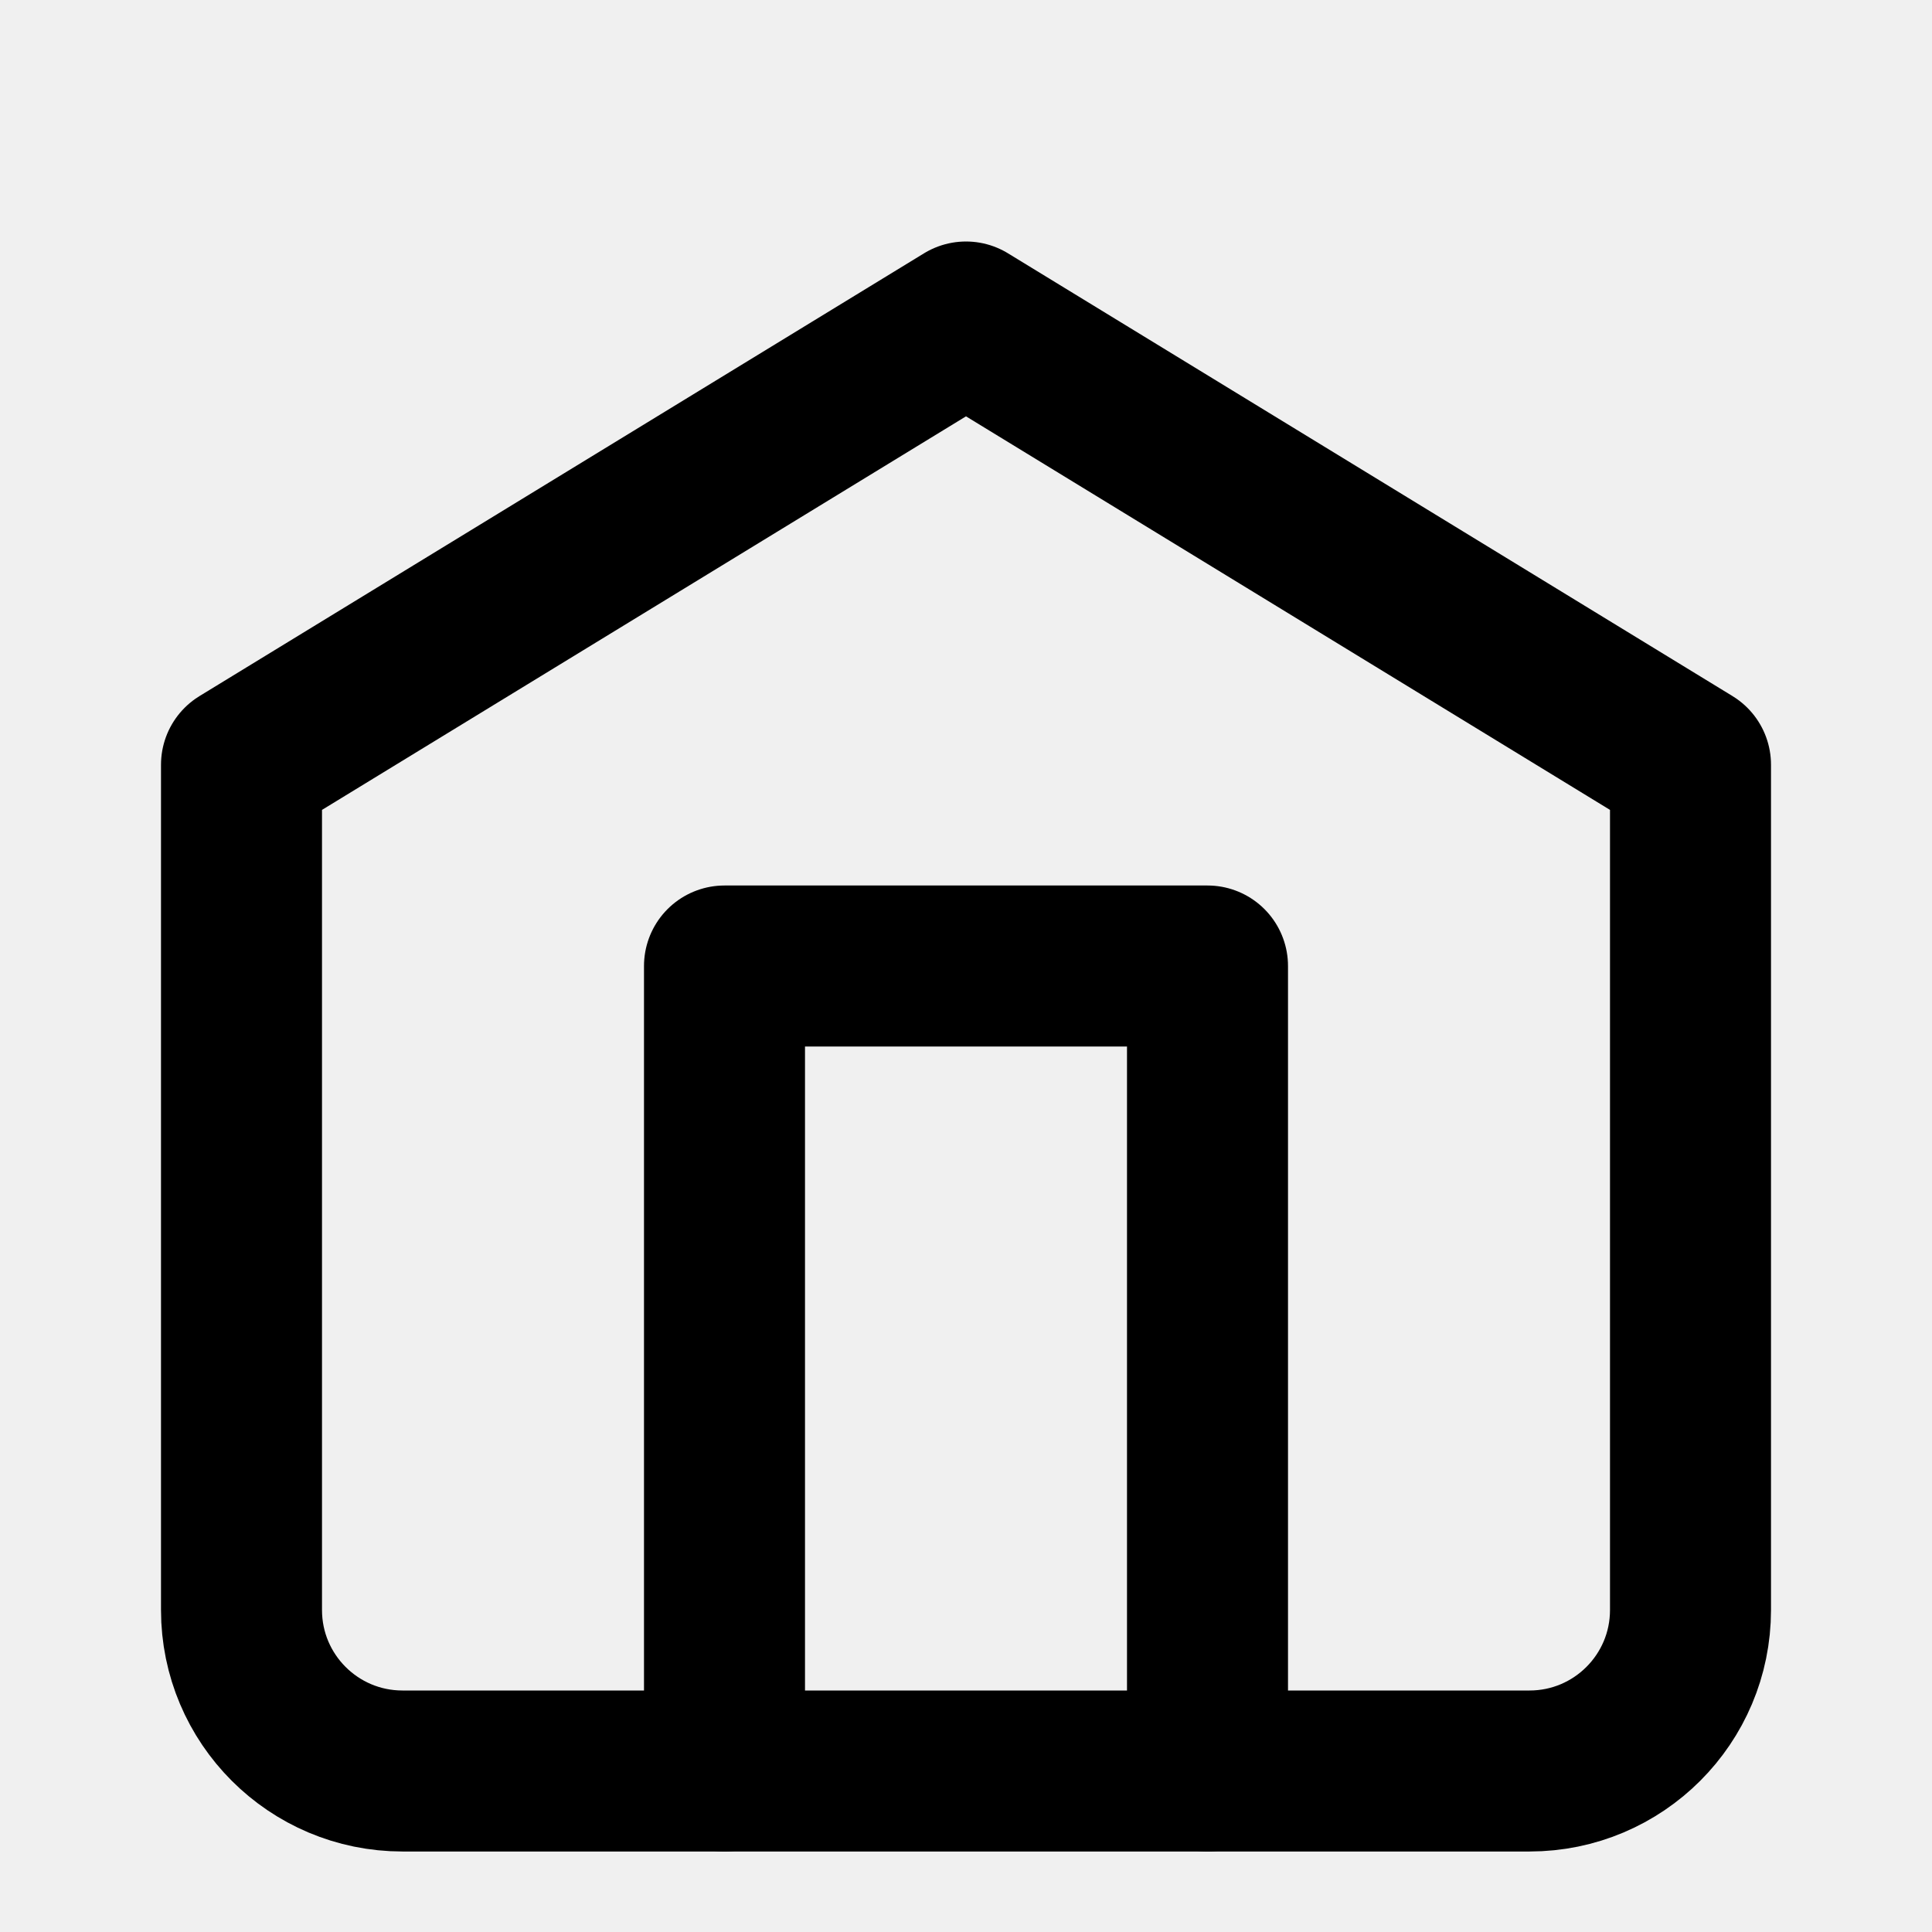
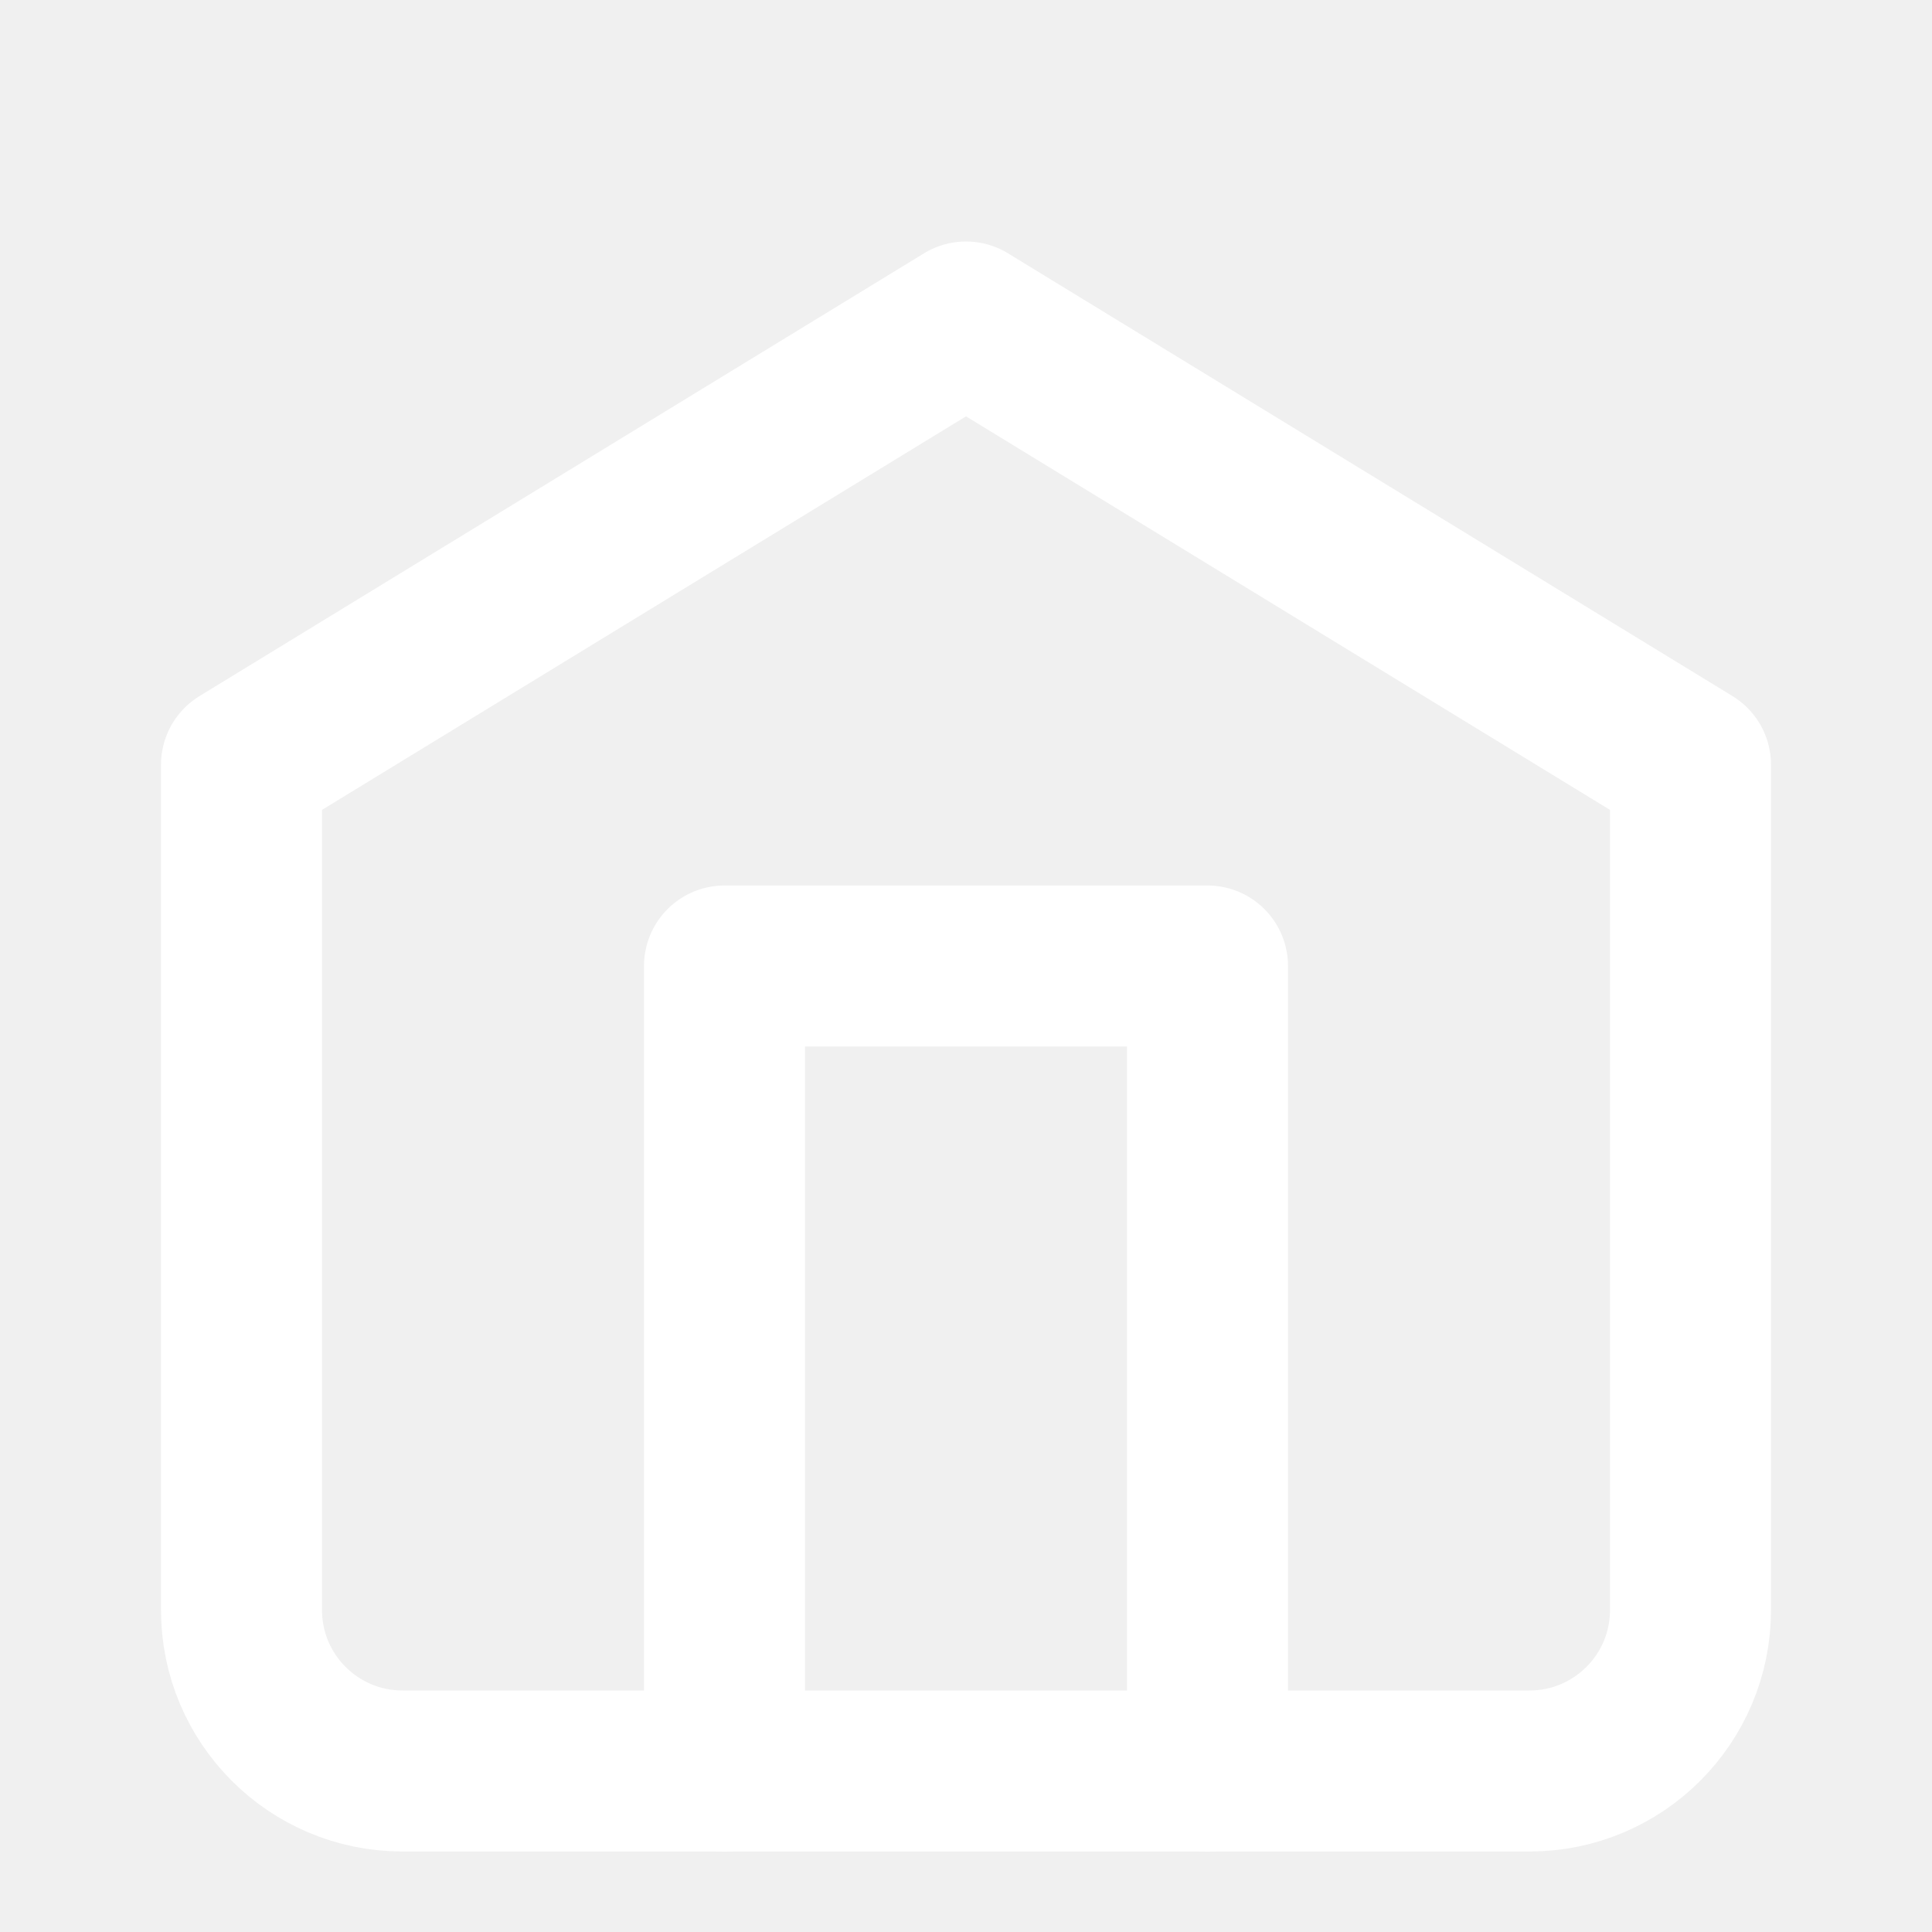
- <svg xmlns="http://www.w3.org/2000/svg" viewBox="0 0 24 24" fill="none" stroke="currentColor" stroke-width="2" stroke-linecap="round" stroke-linejoin="round">
+ <svg xmlns="http://www.w3.org/2000/svg" viewBox="0 0 24 24" fill="none" stroke="#fff" stroke-width="2" stroke-linecap="round" stroke-linejoin="round">
  <path d="M3 9.5L12 4l9 5.5V20a2 2 0 0 1-2 2H5a2 2 0 0 1-2-2V9.5z" />
  <path d="M9 22V12h6v10" />
</svg>
